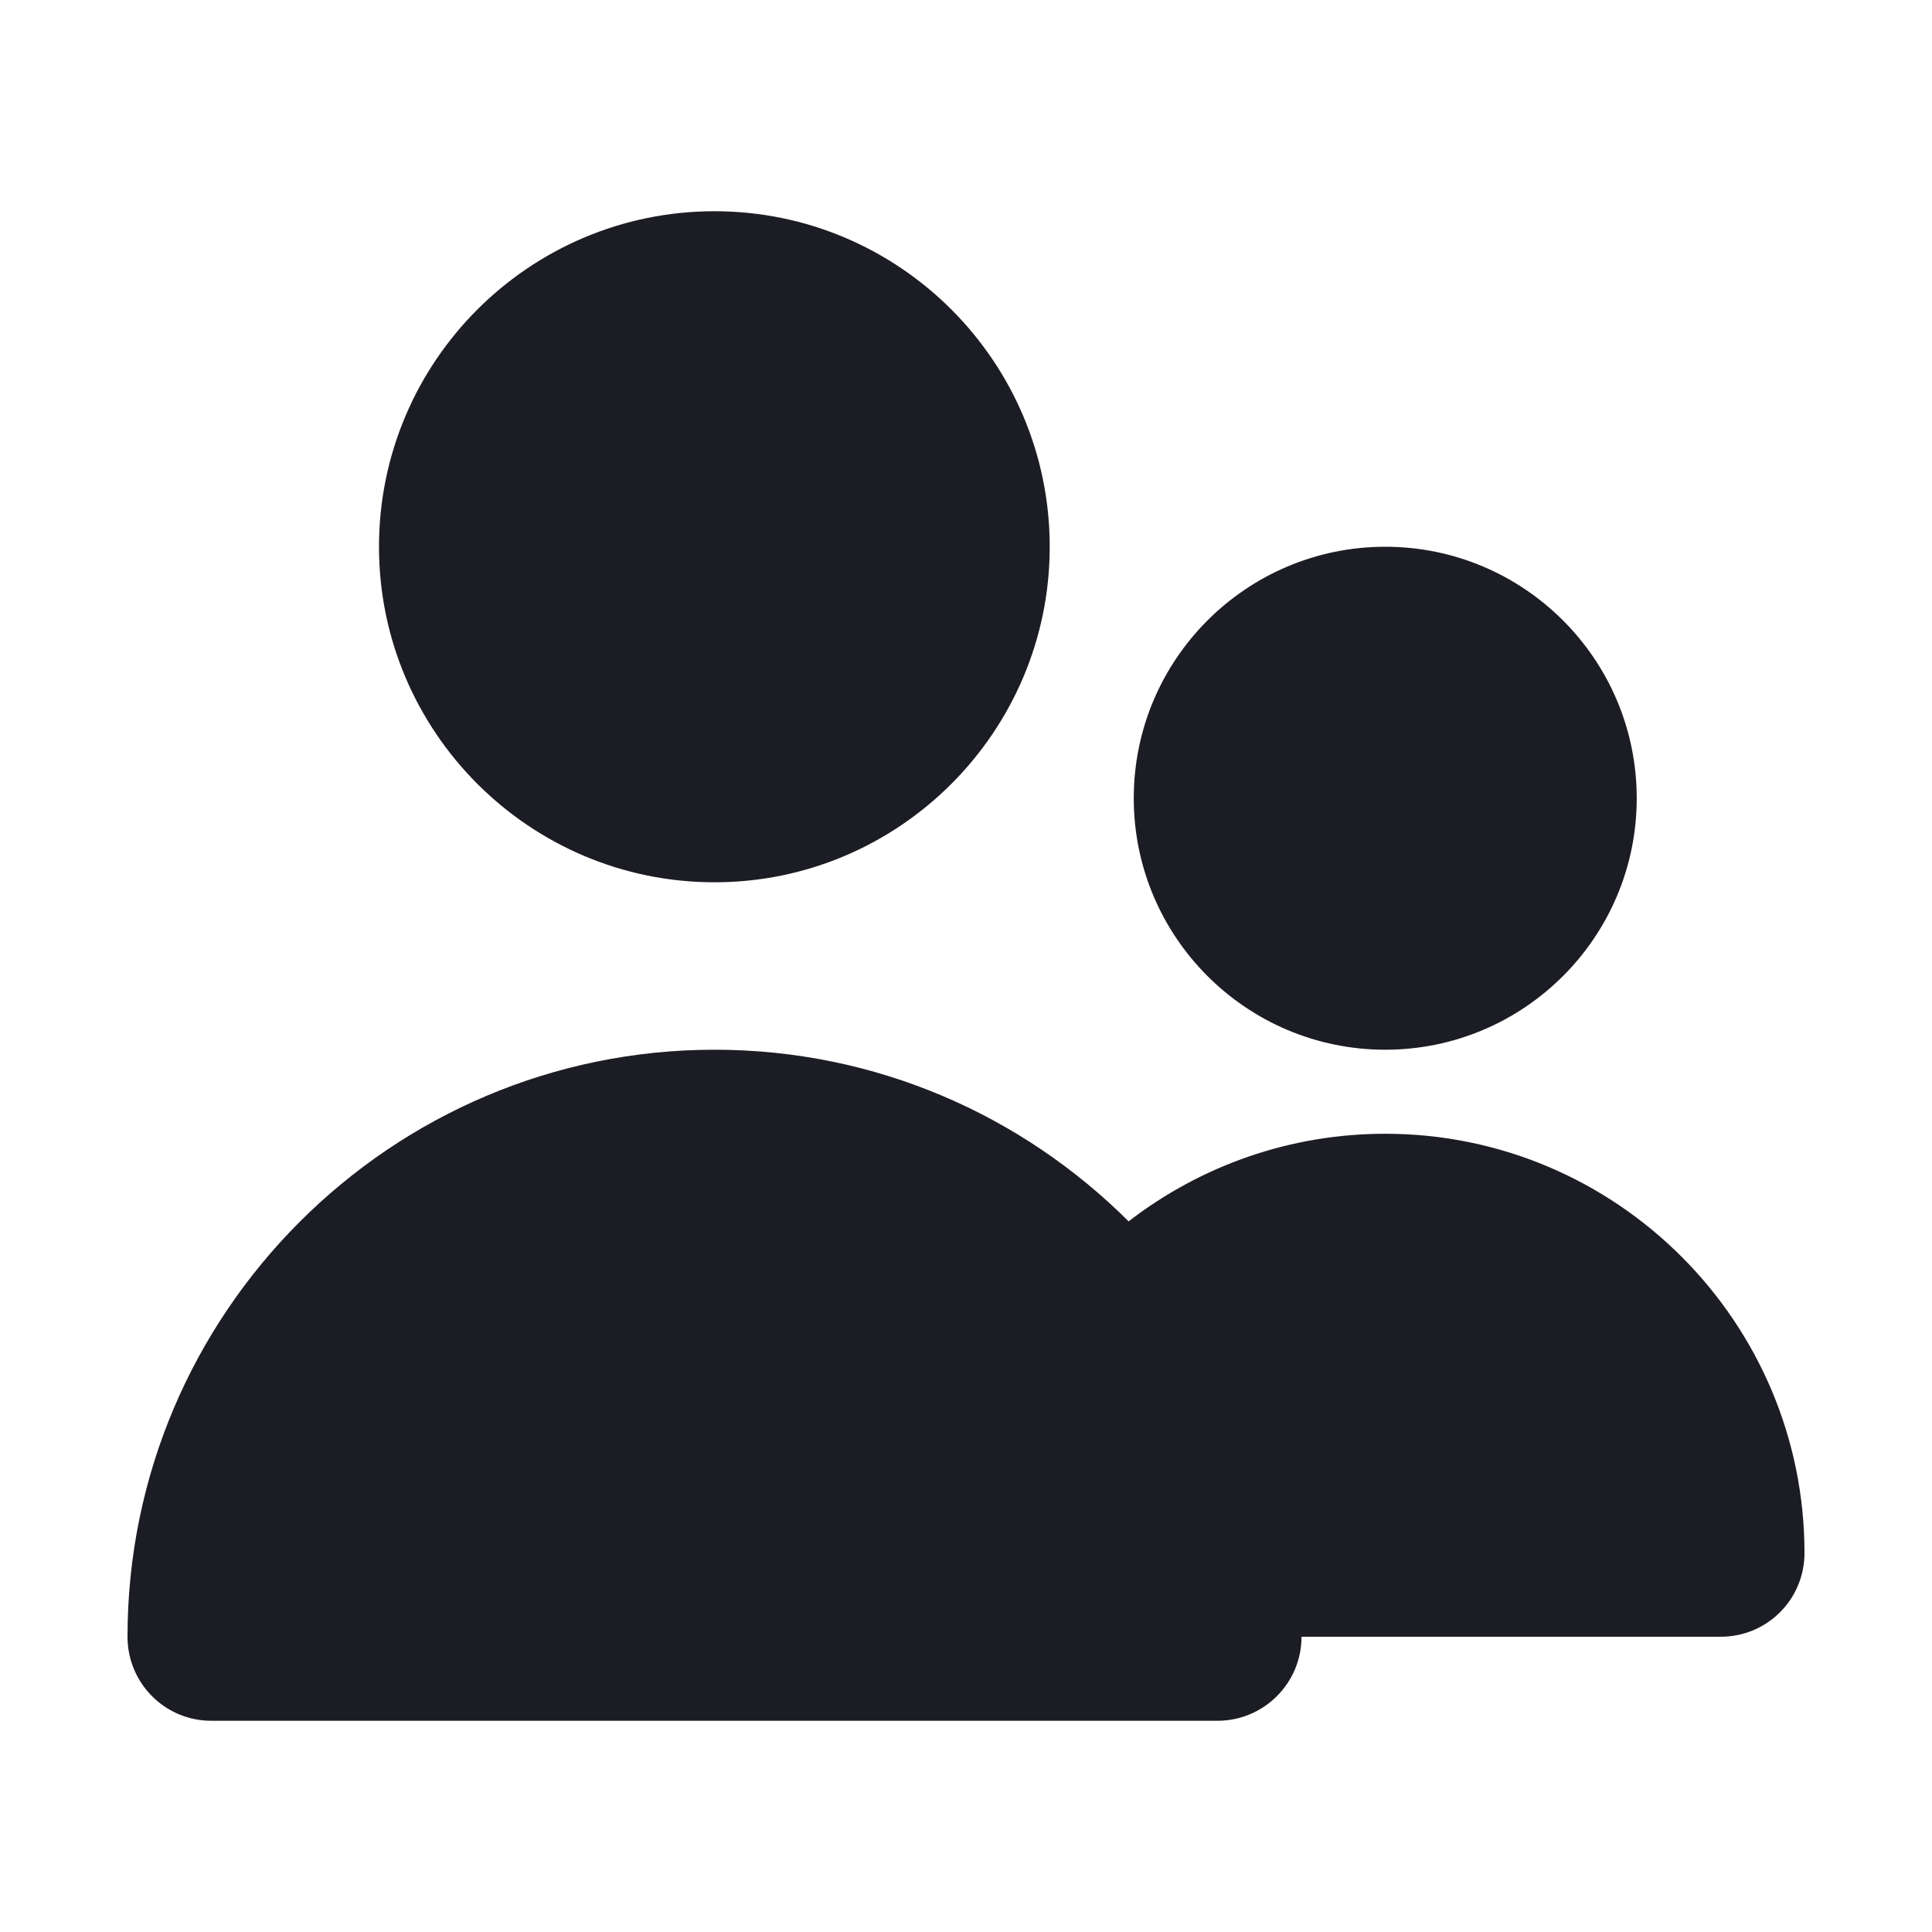
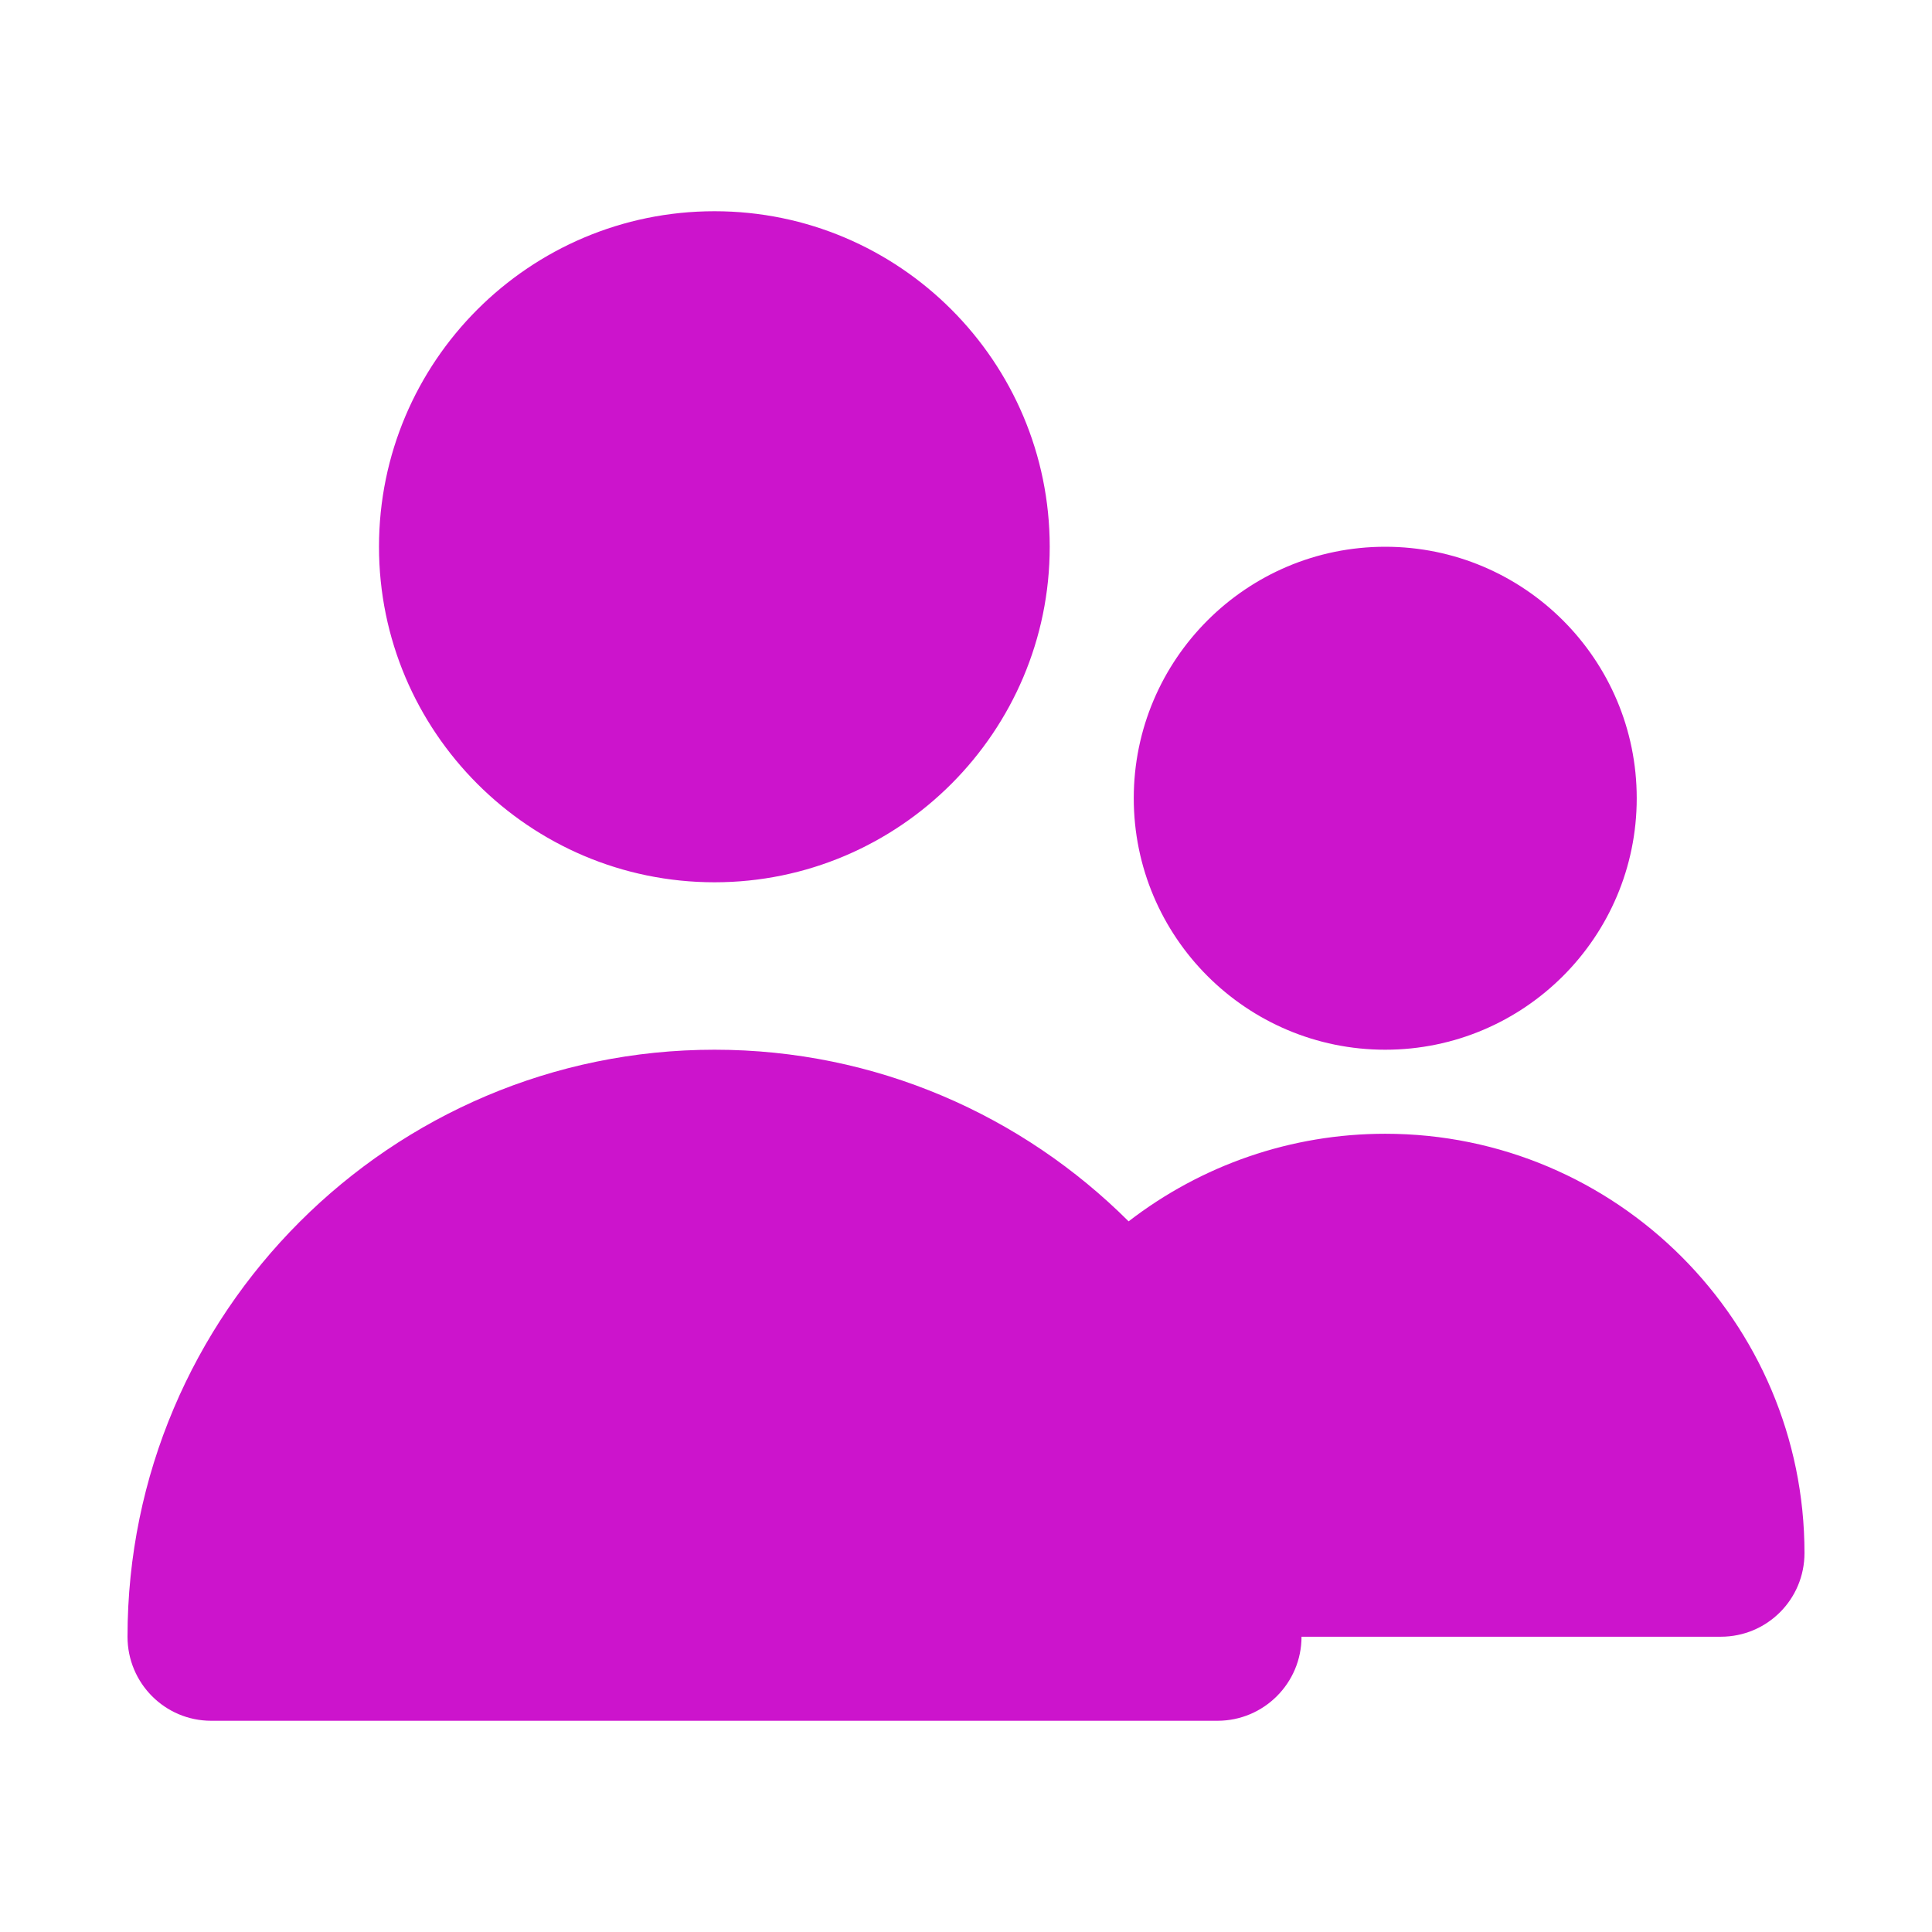
<svg xmlns="http://www.w3.org/2000/svg" width="6" height="6" viewBox="0 0 6 6" fill="none">
-   <path fill-rule="evenodd" clip-rule="evenodd" d="M2.219 2.74C2.793 2.74 3.26 2.272 3.26 1.698C3.26 1.123 2.793 0.656 2.219 0.656C1.644 0.656 1.177 1.123 1.177 1.698C1.177 2.272 1.644 2.74 2.219 2.74ZM4.302 3.26C4.733 3.26 5.083 2.91 5.083 2.479C5.083 2.048 4.733 1.698 4.302 1.698C3.871 1.698 3.521 2.048 3.521 2.479C3.521 2.91 3.871 3.26 4.302 3.26ZM5.604 4.823C5.604 4.967 5.488 5.083 5.344 5.083H4.042C4.042 5.227 3.925 5.344 3.781 5.344H0.656C0.512 5.344 0.396 5.227 0.396 5.083C0.396 4.078 1.214 3.26 2.219 3.26C2.721 3.26 3.175 3.464 3.505 3.793C3.732 3.618 4.01 3.521 4.302 3.521C5.02 3.521 5.604 4.105 5.604 4.823Z" fill="#1C1C24" />
+   <path fill-rule="evenodd" clip-rule="evenodd" d="M2.219 2.74C2.793 2.74 3.26 2.272 3.26 1.698C3.26 1.123 2.793 0.656 2.219 0.656C1.644 0.656 1.177 1.123 1.177 1.698C1.177 2.272 1.644 2.74 2.219 2.74ZM4.302 3.26C4.733 3.26 5.083 2.91 5.083 2.479C5.083 2.048 4.733 1.698 4.302 1.698C3.871 1.698 3.521 2.048 3.521 2.479C3.521 2.91 3.871 3.26 4.302 3.26ZM5.604 4.823C5.604 4.967 5.488 5.083 5.344 5.083H4.042C4.042 5.227 3.925 5.344 3.781 5.344H0.656C0.512 5.344 0.396 5.227 0.396 5.083C0.396 4.078 1.214 3.26 2.219 3.26C2.721 3.26 3.175 3.464 3.505 3.793C3.732 3.618 4.01 3.521 4.302 3.521C5.02 3.521 5.604 4.105 5.604 4.823Z" fill="rgb(204, 20, 204)" />
</svg>
